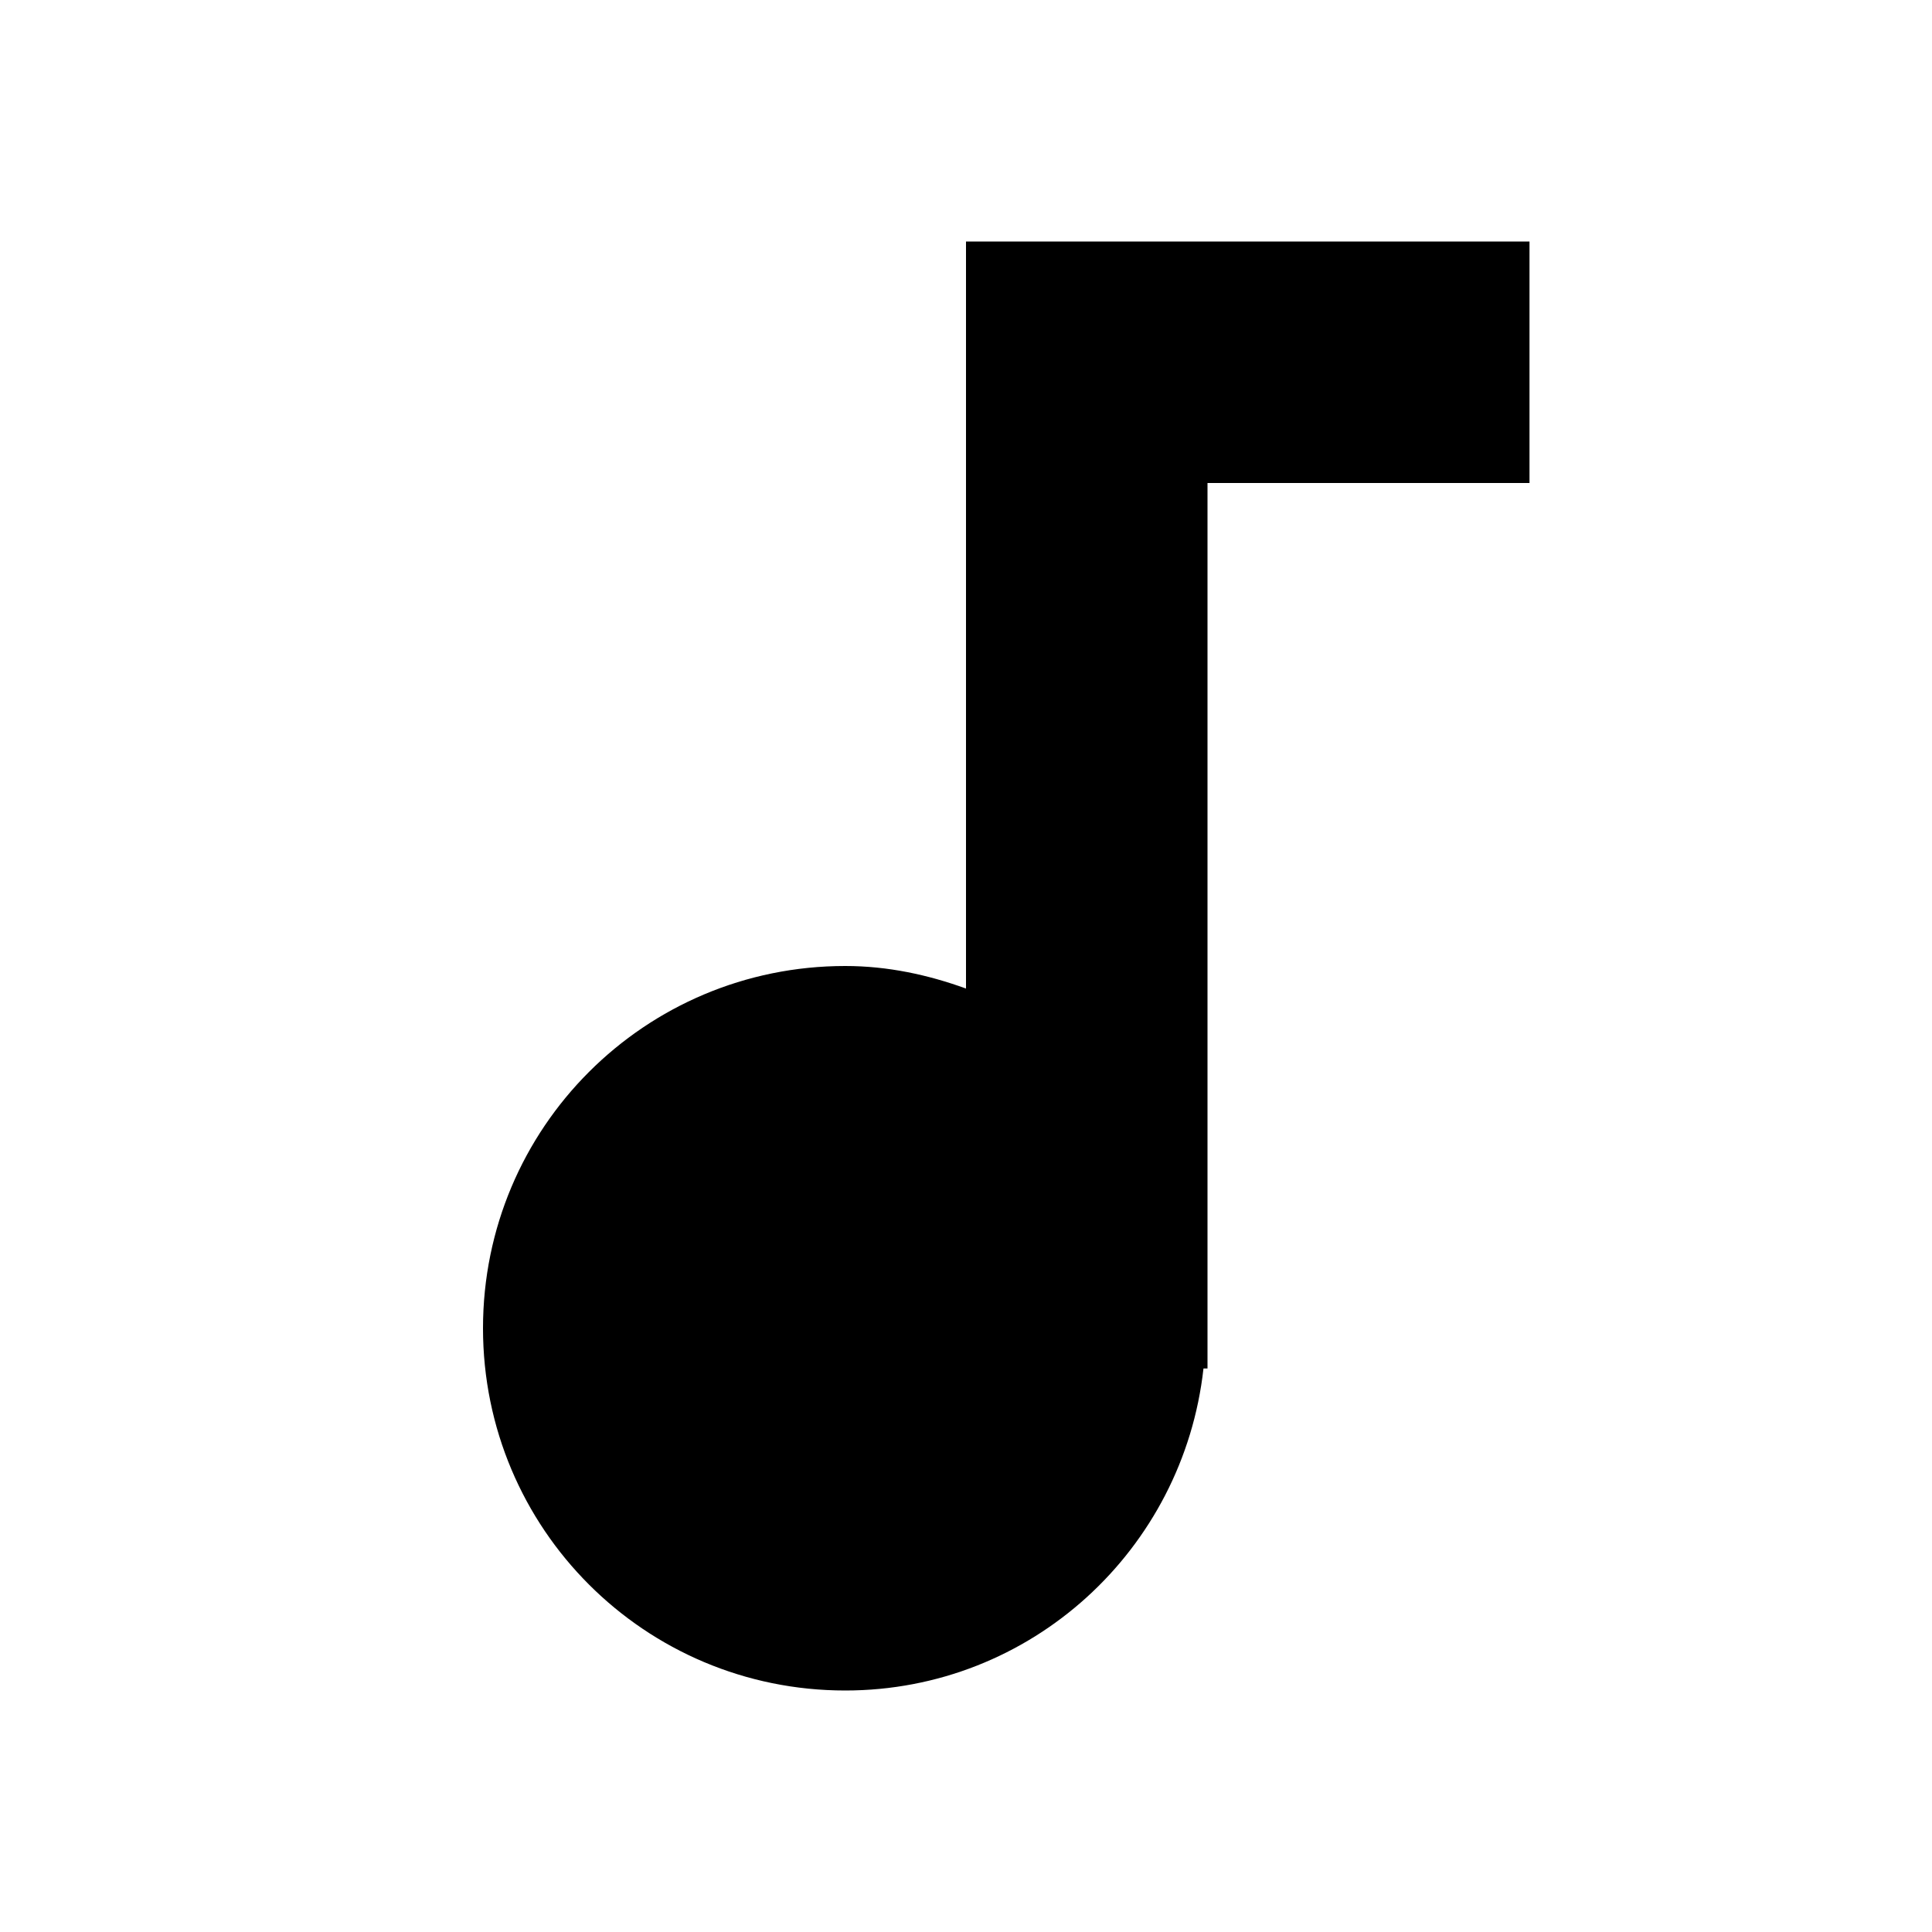
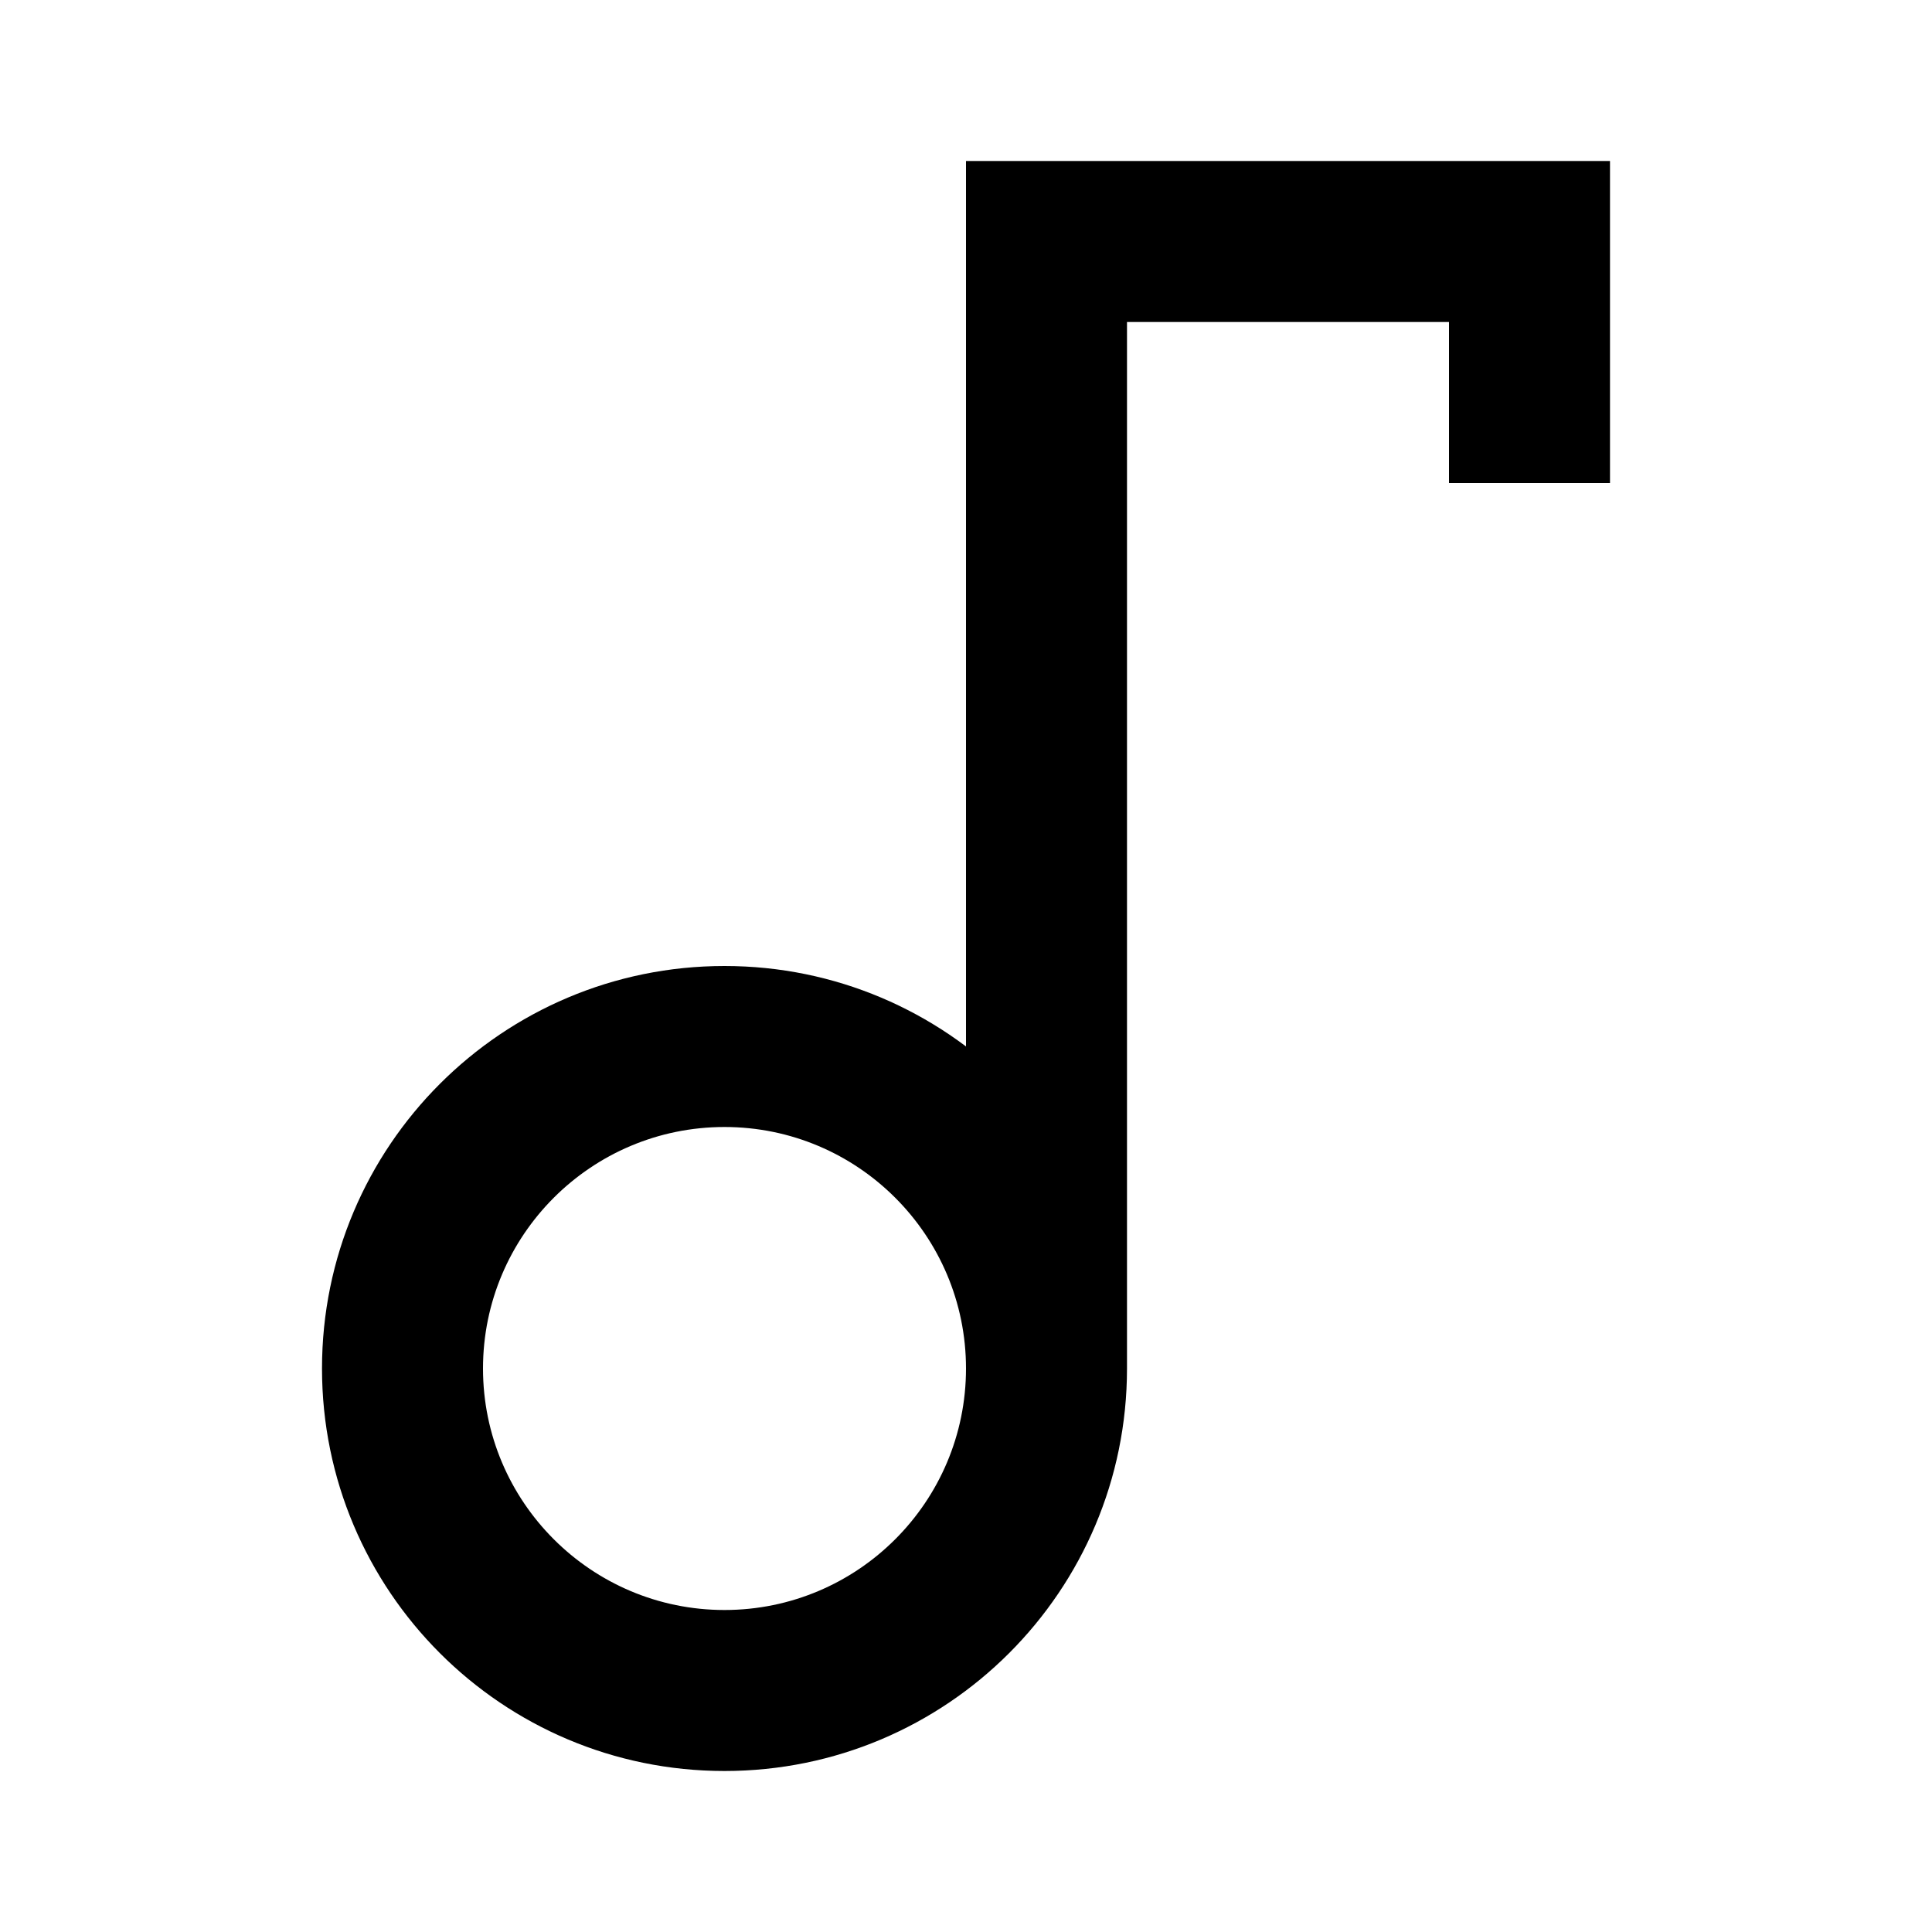
<svg xmlns="http://www.w3.org/2000/svg" width="12" height="12" viewBox="0 0 12 12" fill="none">
-   <path d="M6 1.5V6.14C5.765 6.055 5.515 6 5.25 6C4.005 6 3 7.005 3 8.25C3 9.495 4.005 10.5 5.25 10.5C6.405 10.5 7.35 9.625 7.475 8.5H7.5V3H9.5V1.5H6Z" fill="currentColor" />
+   <path d="M7 8.5C7 9.881 5.881 11 4.5 11C3.119 11 2 9.881 2 8.5C2 7.119 3.119 6 4.5 6C5.881 6 7 7.119 7 8.5ZM6 8.5C6 7.672 5.328 7 4.5 7C3.672 7 3 7.672 3 8.5C3 9.328 3.672 10 4.5 10C5.328 10 6 9.328 6 8.5ZM6 1H10V3H9V2H7V8.5H6V1Z" fill="currentColor" />
</svg>
